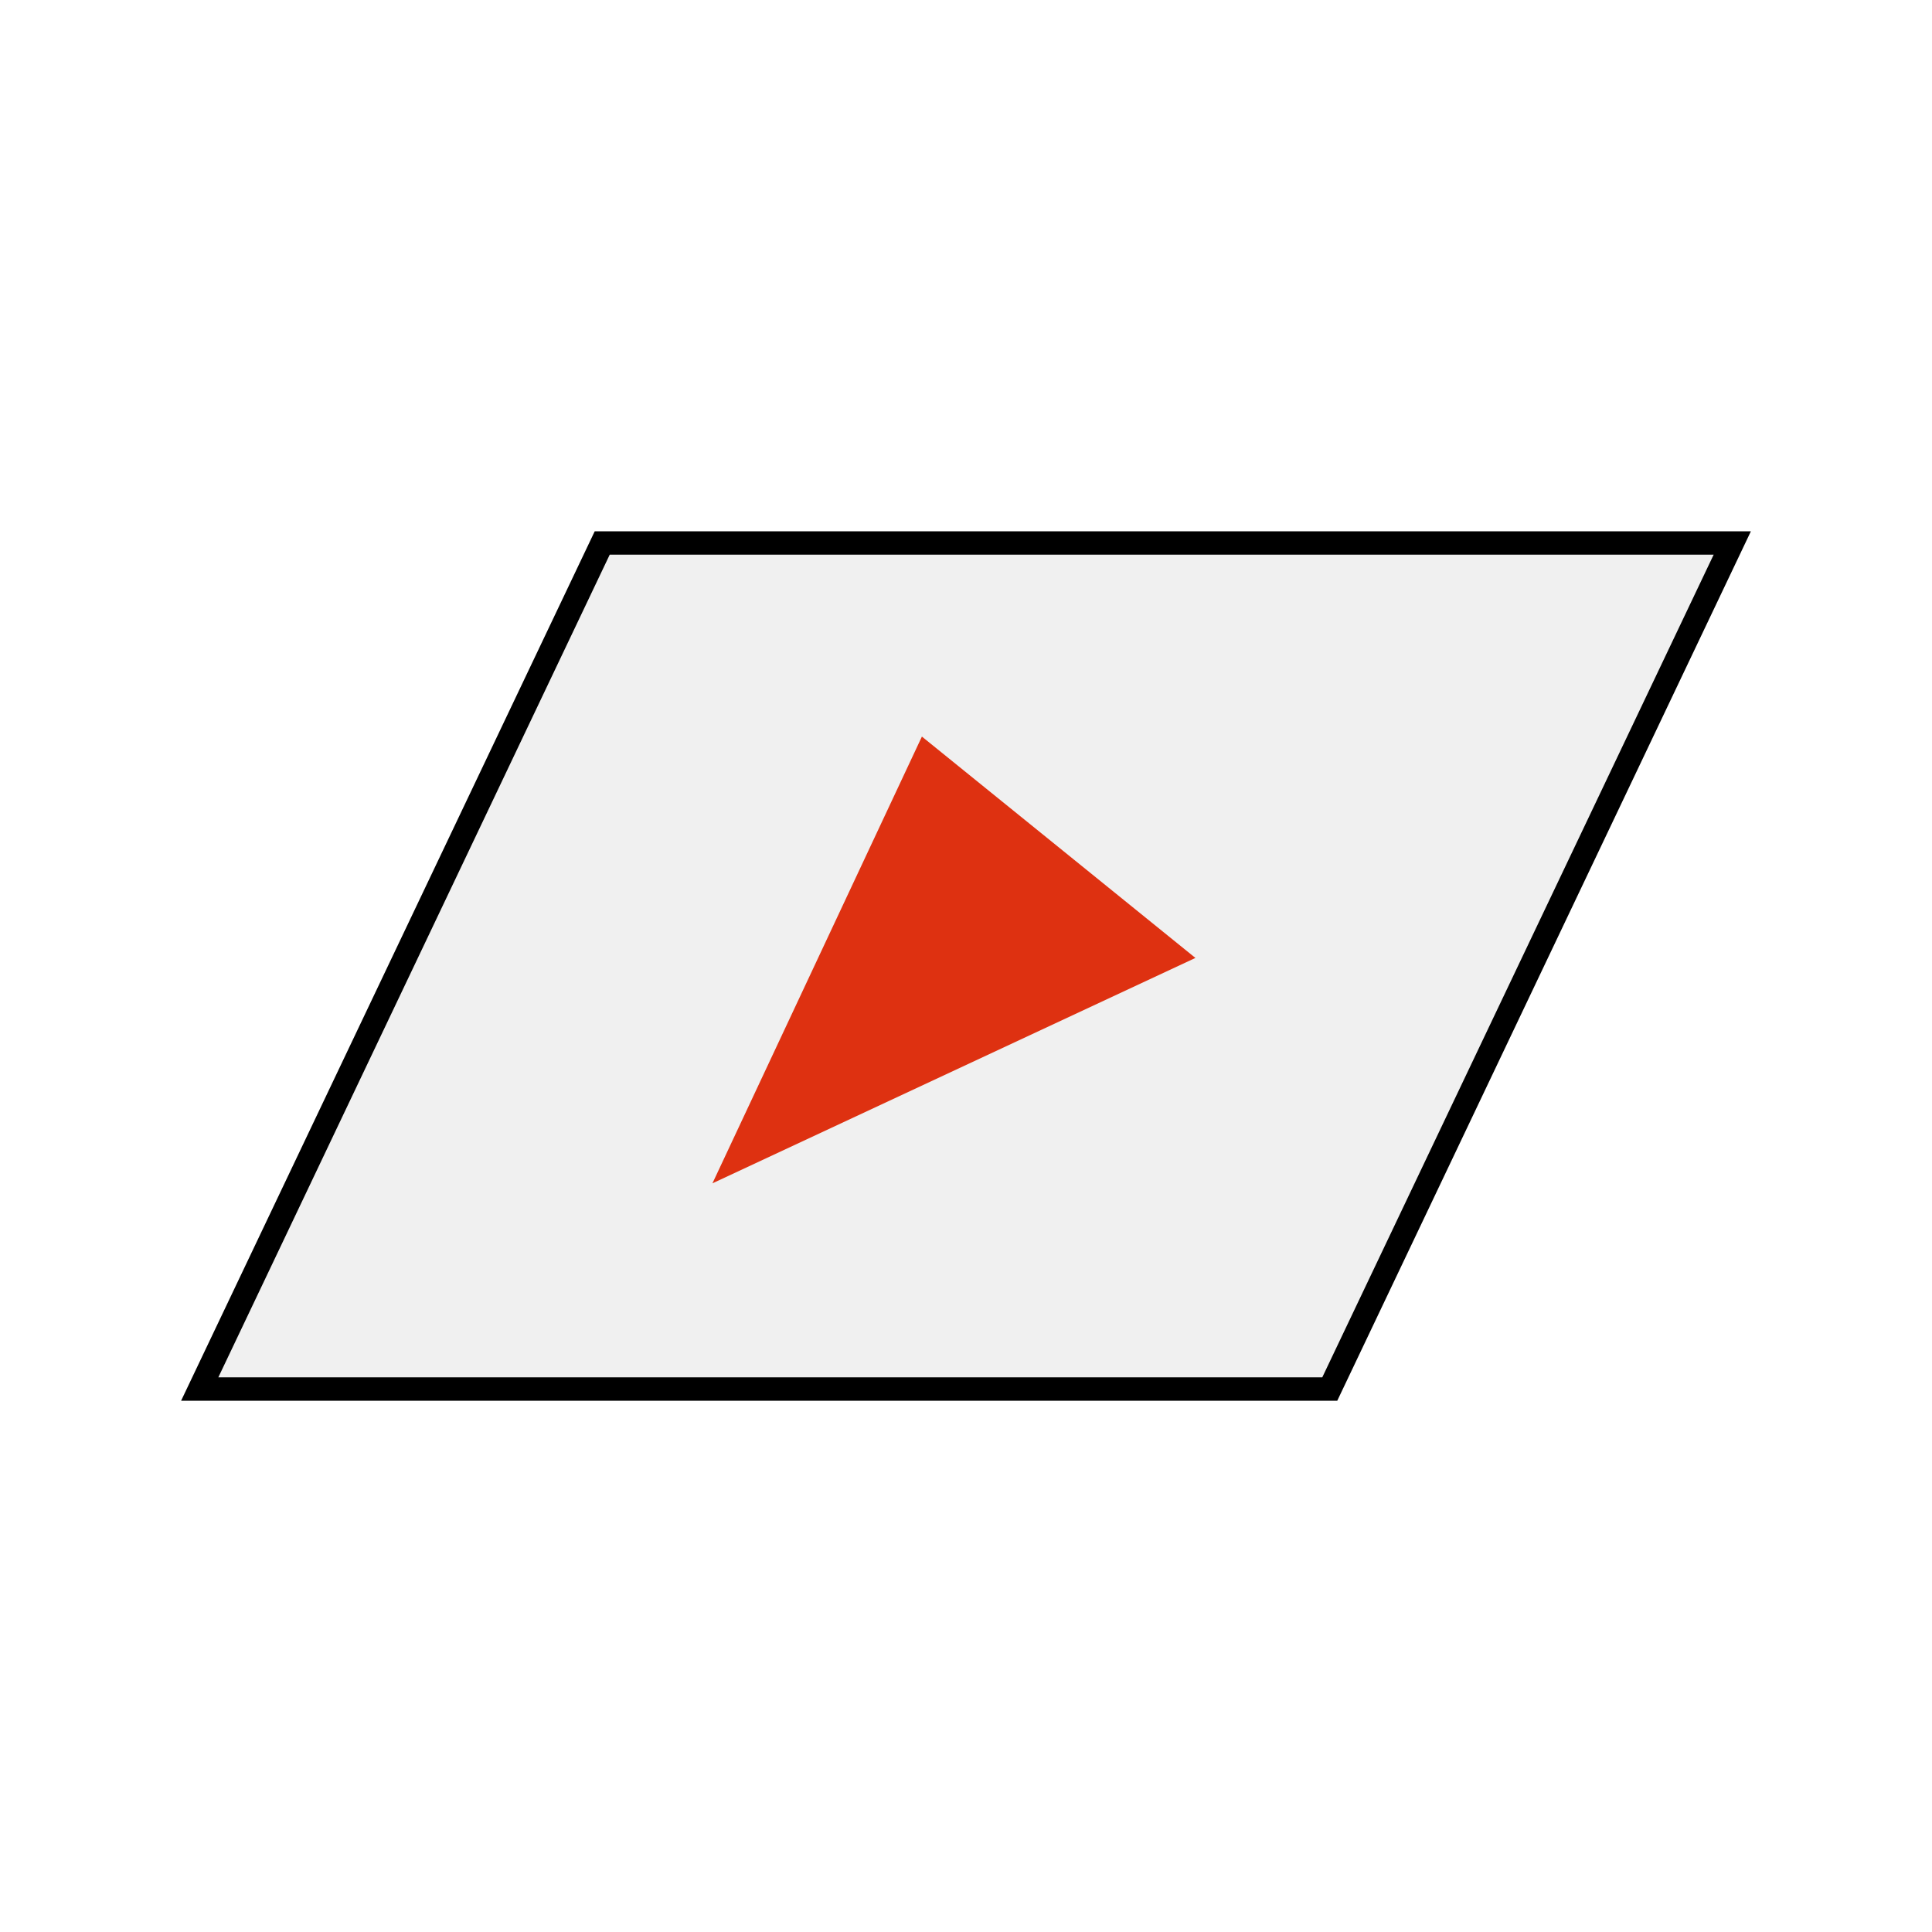
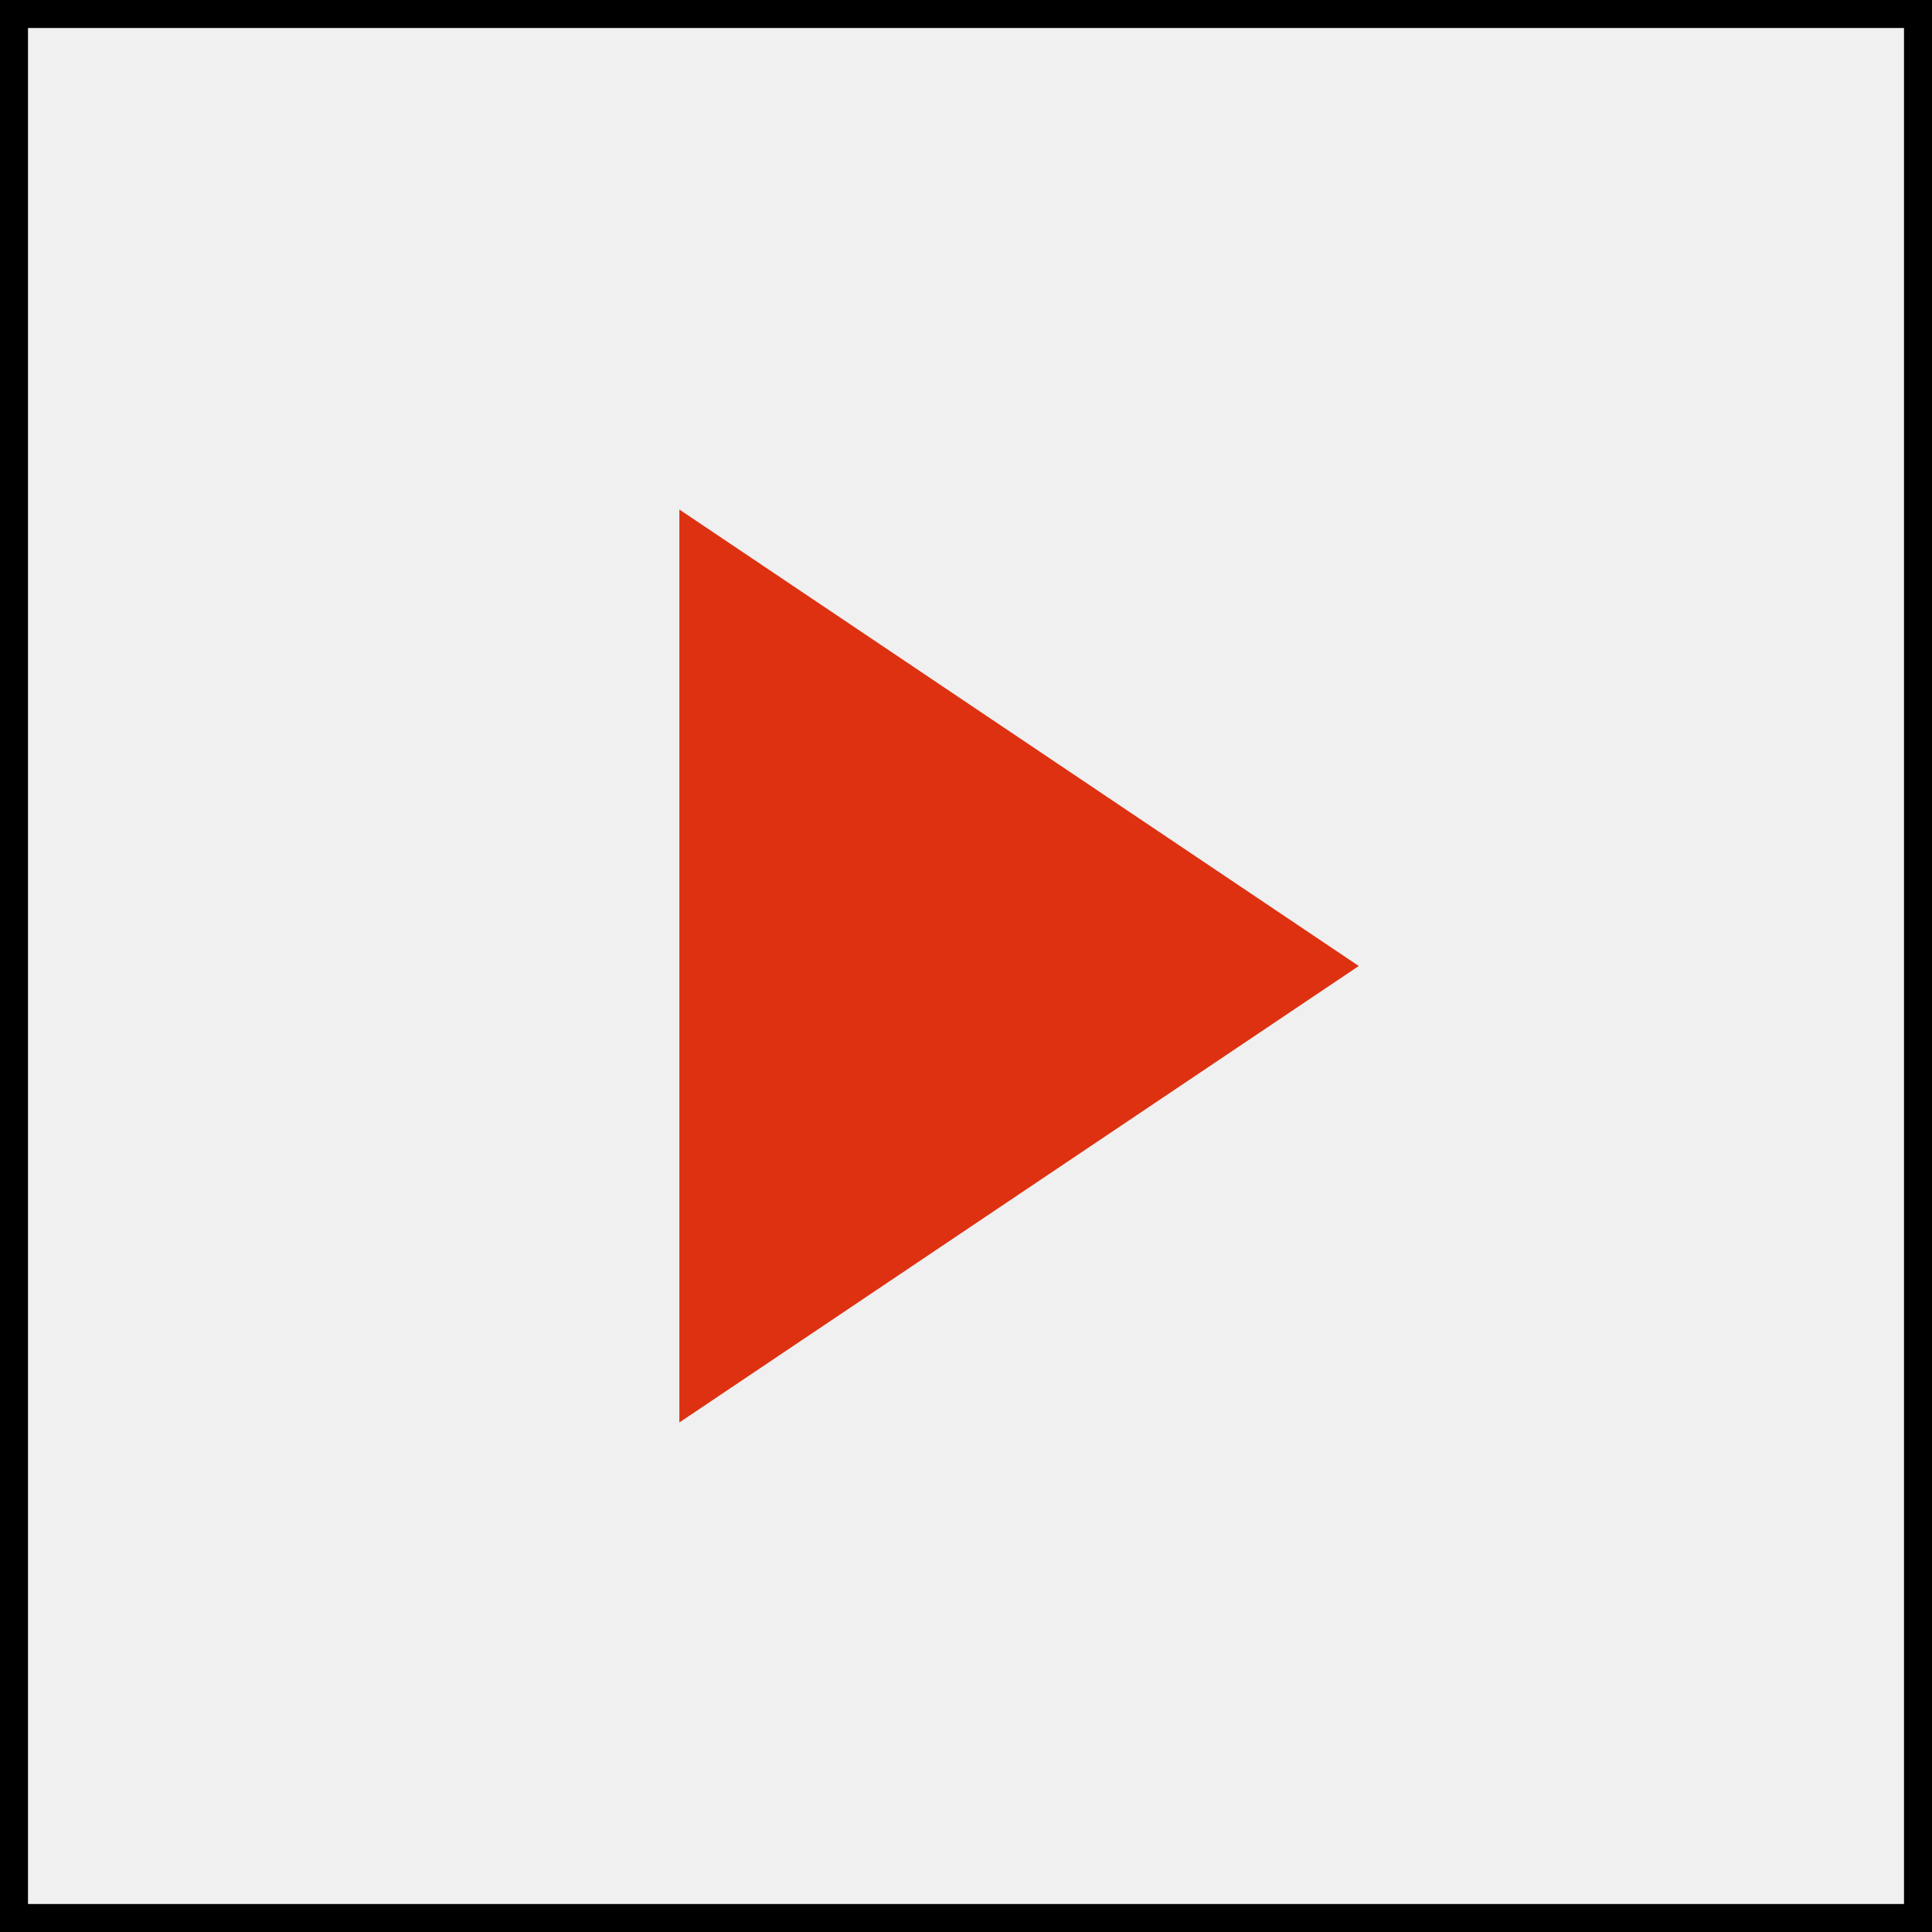
- <svg xmlns="http://www.w3.org/2000/svg" width="240" height="240" viewBox="0 0 240 240" fill="none">
-   <path d="M22.5 174L73.877 66H217.5L166.126 174H22.5Z" fill="#F0F0F0" />
-   <path d="M212.877 68.904L164.259 171.096H27.123L75.741 68.904H212.877ZM217.5 66H73.88L22.5 174H166.12L217.5 66Z" fill="black" />
-   <path d="M148.5 118.999L88.5 147L114.522 91.5L148.5 118.999Z" fill="#DE3111" />
+ <svg xmlns="http://www.w3.org/2000/svg" width="138" height="138" viewBox="0 0 138 138" fill="none">
+   <rect x="1" y="1" width="136" height="136" fill="#F0F0F0" stroke="black" stroke-width="2" />
+   <path d="M97.055 69L48.527 36.395V101.604L97.055 69Z" fill="#DE3111" />
</svg>
